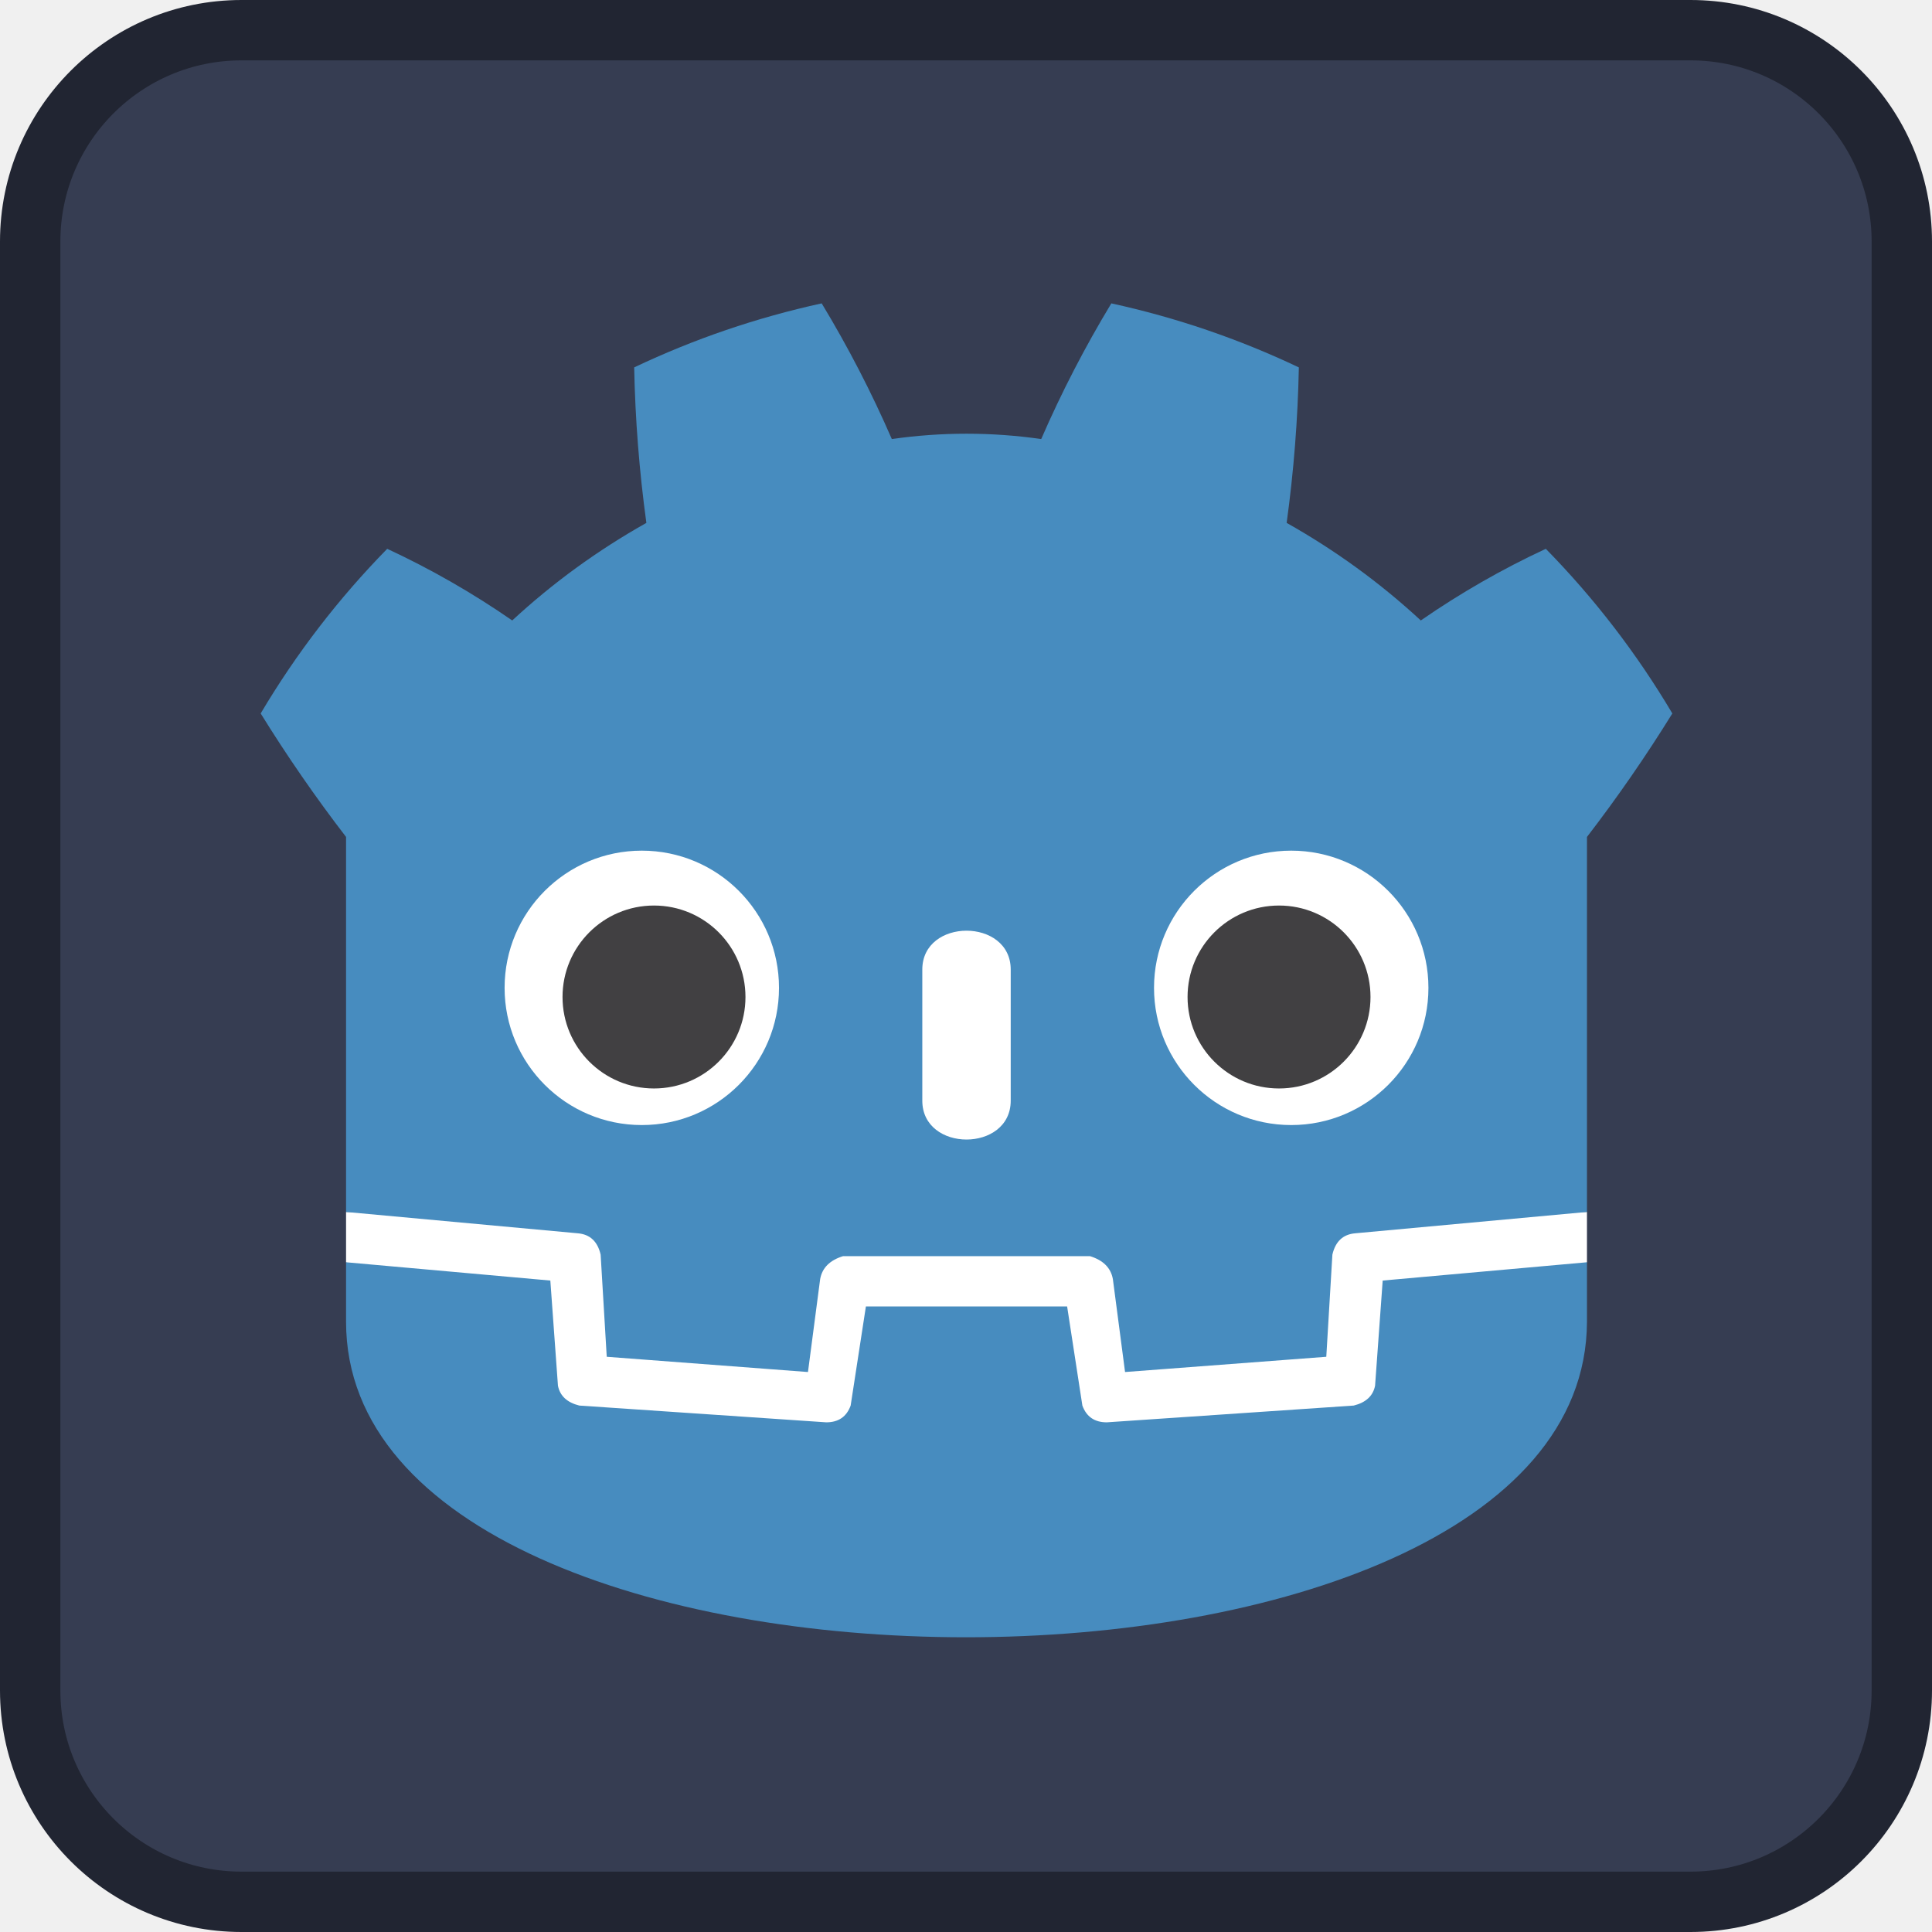
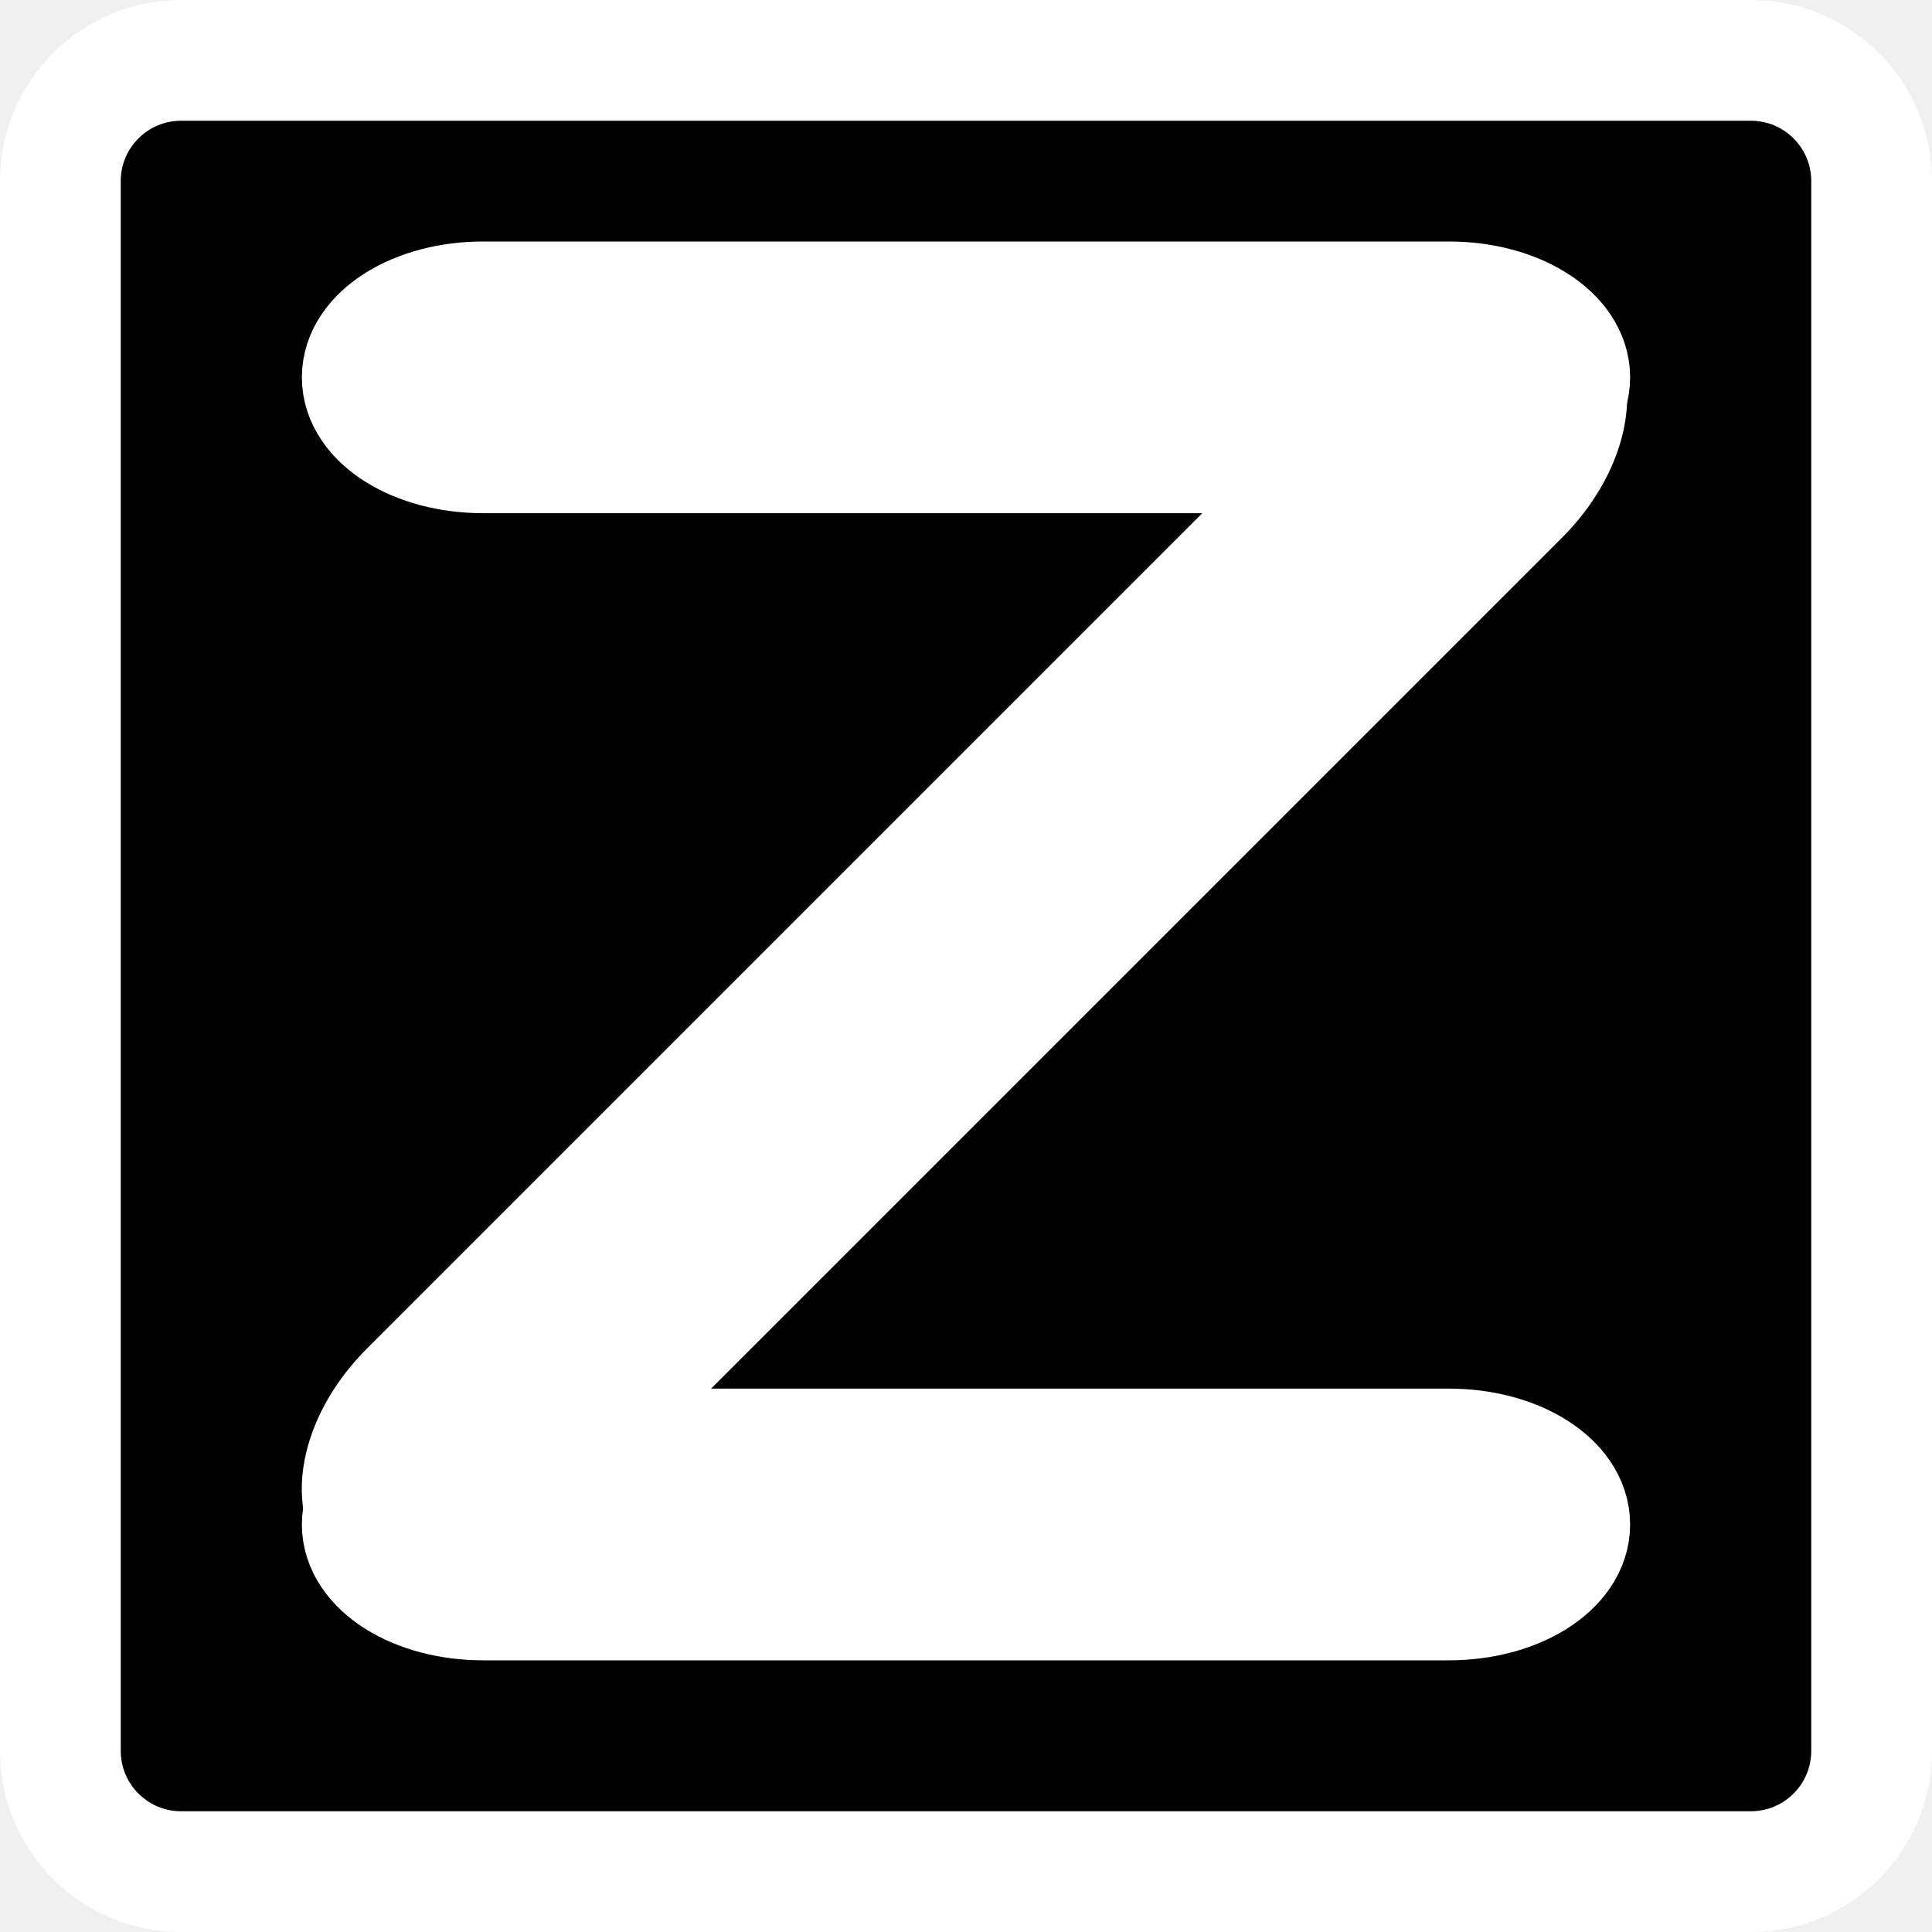
- <svg xmlns="http://www.w3.org/2000/svg" width="128" height="128">
-   <rect width="124" height="124" x="2" y="2" fill="#363d52" stroke="#212532" stroke-width="4" rx="14" />
-   <g fill="#fff" transform="translate(12.322 12.322)scale(.101)">
-     <path d="M105 673v33q407 354 814 0v-33z" />
-     <path fill="#478cbf" d="m105 673 152 14q12 1 15 14l4 67 132 10 8-61q2-11 15-15h162q13 4 15 15l8 61 132-10 4-67q3-13 15-14l152-14V427q30-39 56-81-35-59-83-108-43 20-82 47-40-37-88-64 7-51 8-102-59-28-123-42-26 43-46 89-49-7-98 0-20-46-46-89-64 14-123 42 1 51 8 102-48 27-88 64-39-27-82-47-48 49-83 108 26 42 56 81zm0 33v39c0 276 813 276 814 0v-39l-134 12-5 69q-2 10-14 13l-162 11q-12 0-16-11l-10-65H446l-10 65q-4 11-16 11l-162-11q-12-3-14-13l-5-69z" />
-     <path d="M483 600c0 34 58 34 58 0v-86c0-34-58-34-58 0z" />
-     <circle cx="725" cy="526" r="90" />
-     <circle cx="299" cy="526" r="90" />
-   </g>
-   <g fill="#414042" transform="translate(12.322 12.322)scale(.101)">
-     <circle cx="307" cy="532" r="60" />
-     <circle cx="717" cy="532" r="60" />
+ <svg xmlns="http://www.w3.org/2000/svg" width="128" height="128" viewBox="0 0 128 128" version="1.1" id="svg1">
+   <defs id="defs1" />
+   <g id="layer1">
+     <rect style="fill:#000000;fill-opacity:1;stroke:#ffffff;stroke-width:8;stroke-linecap:round;stroke-linejoin:round;stroke-miterlimit:9.8;stroke-dasharray:none;stroke-opacity:1" id="rect1" width="120" height="120" x="4" y="4" rx="8" ry="8" />
+     <rect style="fill:#ffffff;fill-opacity:1;stroke:#ffffff;stroke-width:8;stroke-linecap:round;stroke-linejoin:round;stroke-miterlimit:9.8;stroke-dasharray:none;stroke-opacity:1" id="rect2" width="80" height="10" x="24" y="20" rx="8" ry="8" />
+     <rect style="fill:#ffffff;fill-opacity:1;stroke:#ffffff;stroke-width:8;stroke-linecap:square;stroke-linejoin:miter;stroke-miterlimit:9.8;stroke-dasharray:none;stroke-opacity:1" id="rect2-5" width="110" x="-54" y="84.367" rx="8" ry="8" transform="rotate(-45)" height="10" />
+     <rect style="fill:#ffffff;fill-opacity:1;stroke:#ffffff;stroke-width:8;stroke-linecap:round;stroke-linejoin:round;stroke-miterlimit:9.8;stroke-dasharray:none;stroke-opacity:1" id="rect2-8" width="80" height="10" x="24" y="96" rx="8" ry="8" />
  </g>
</svg>
